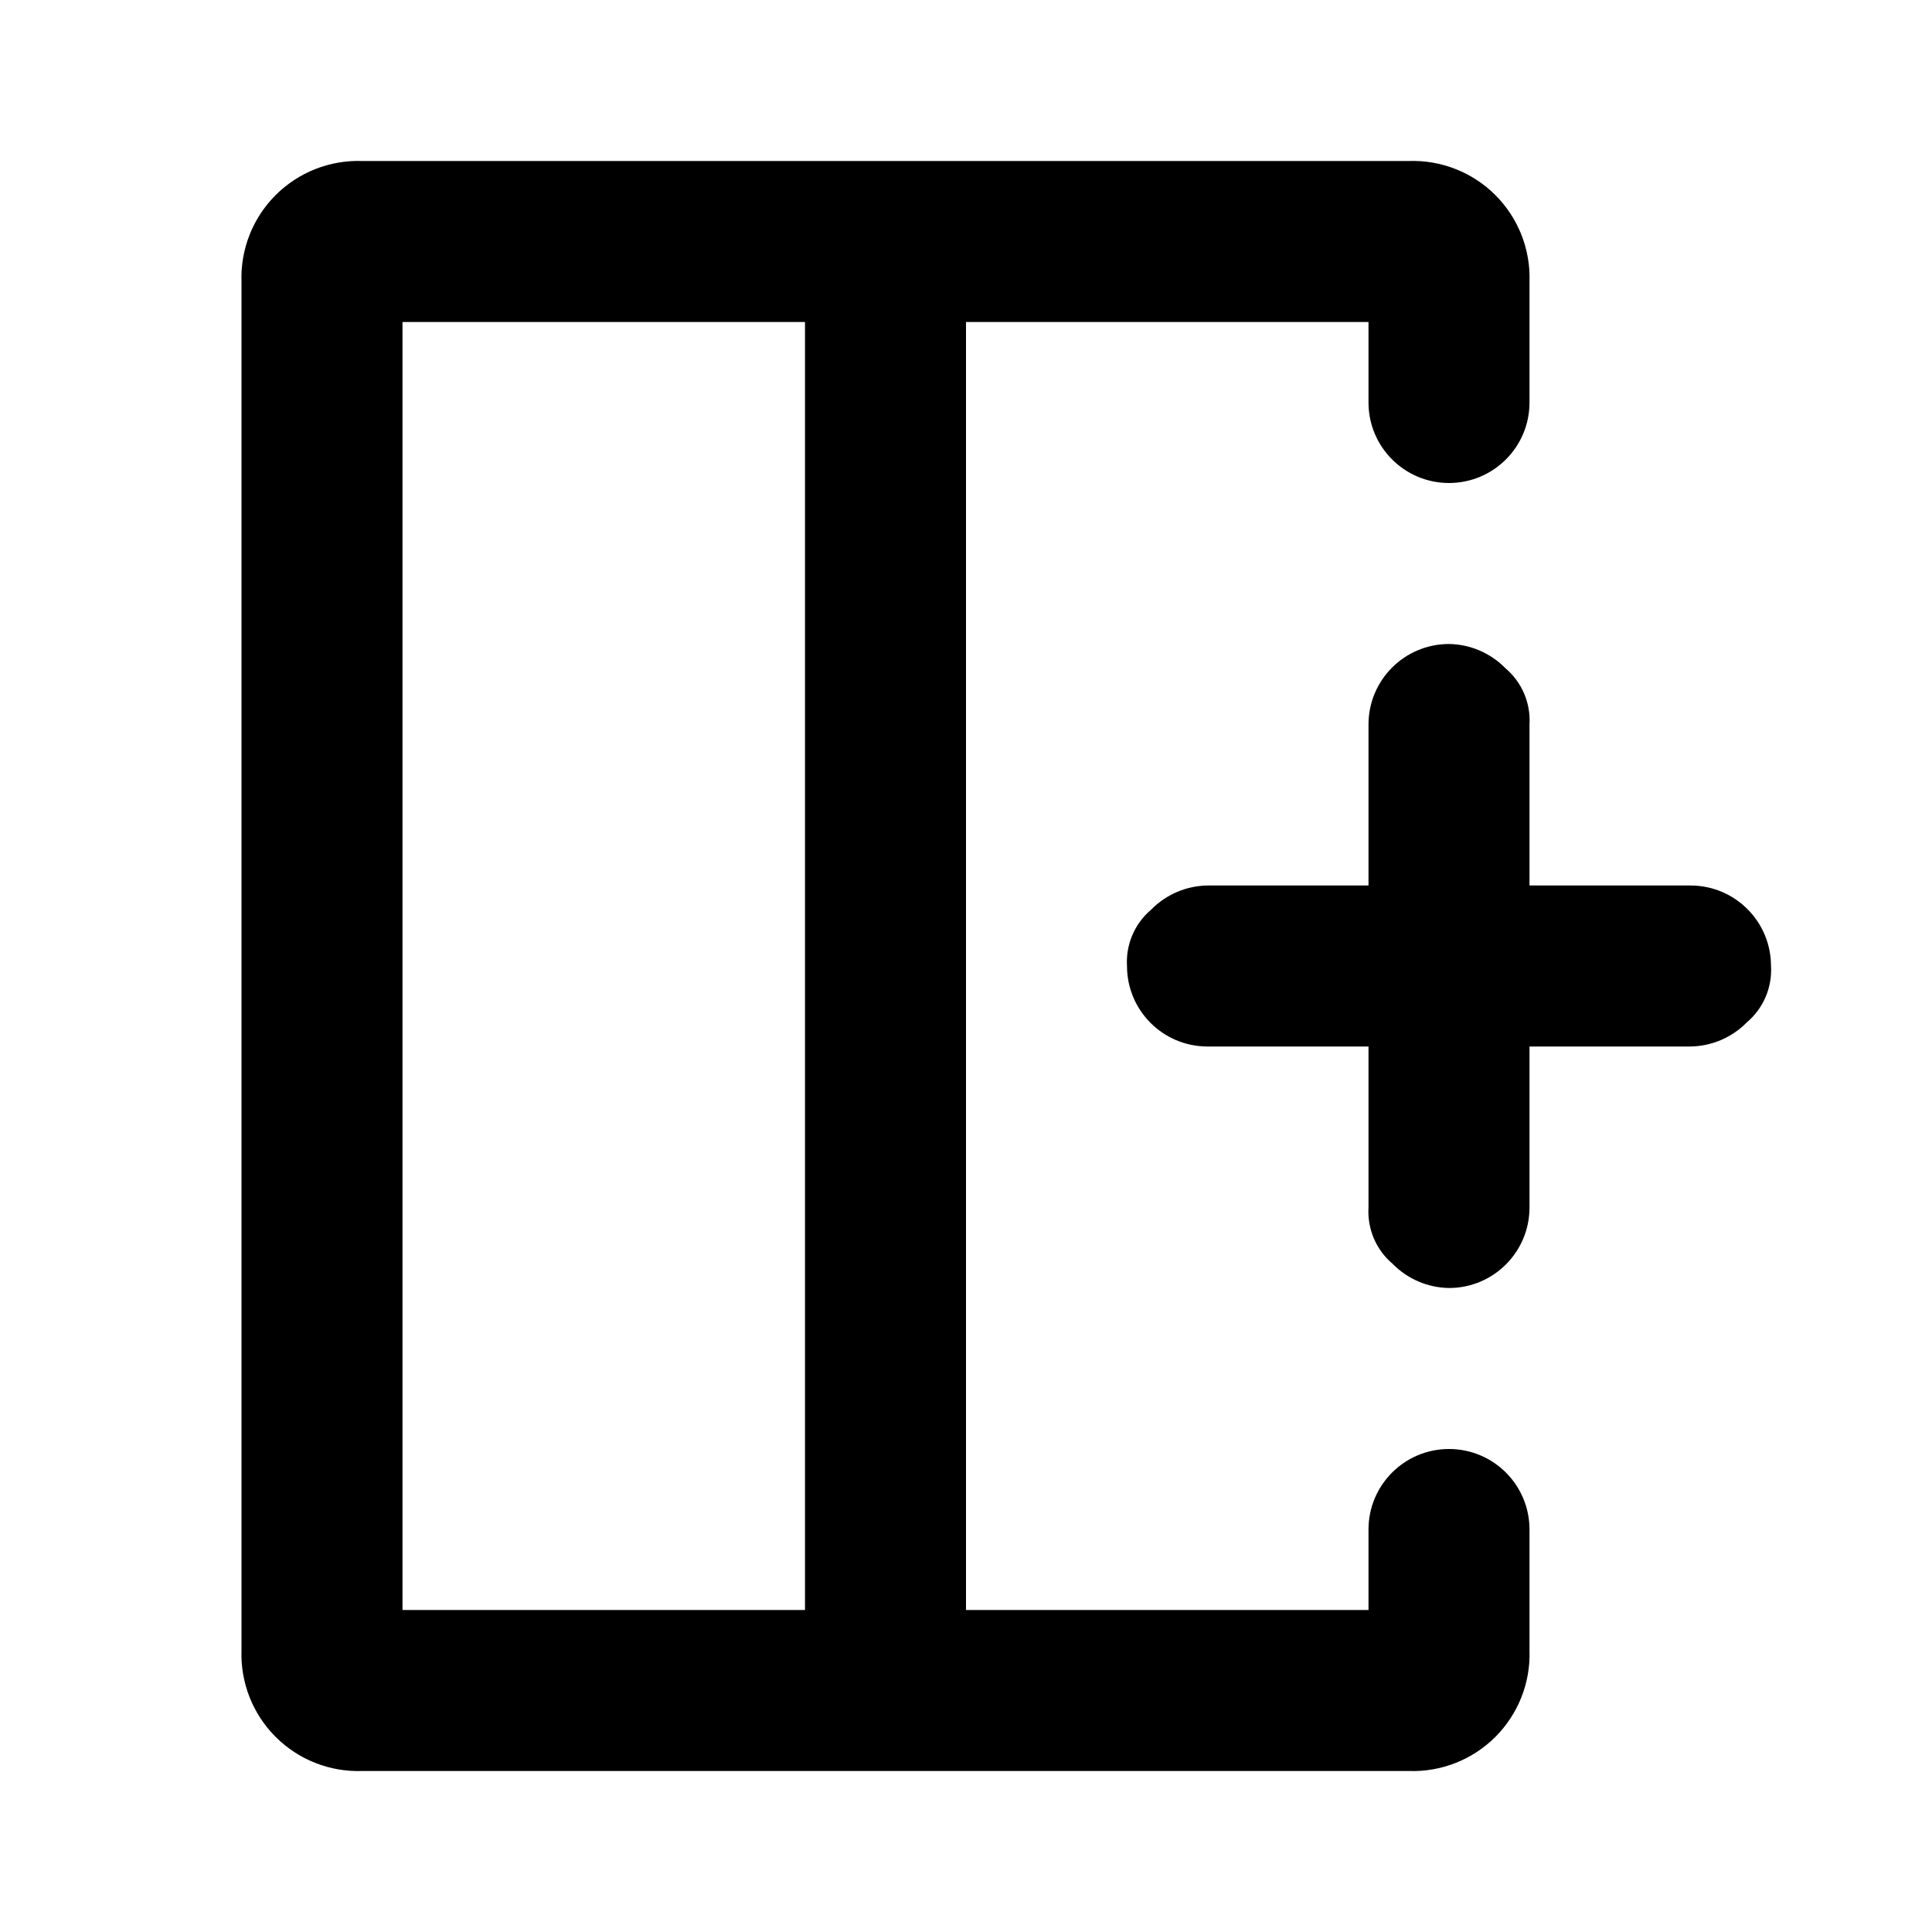
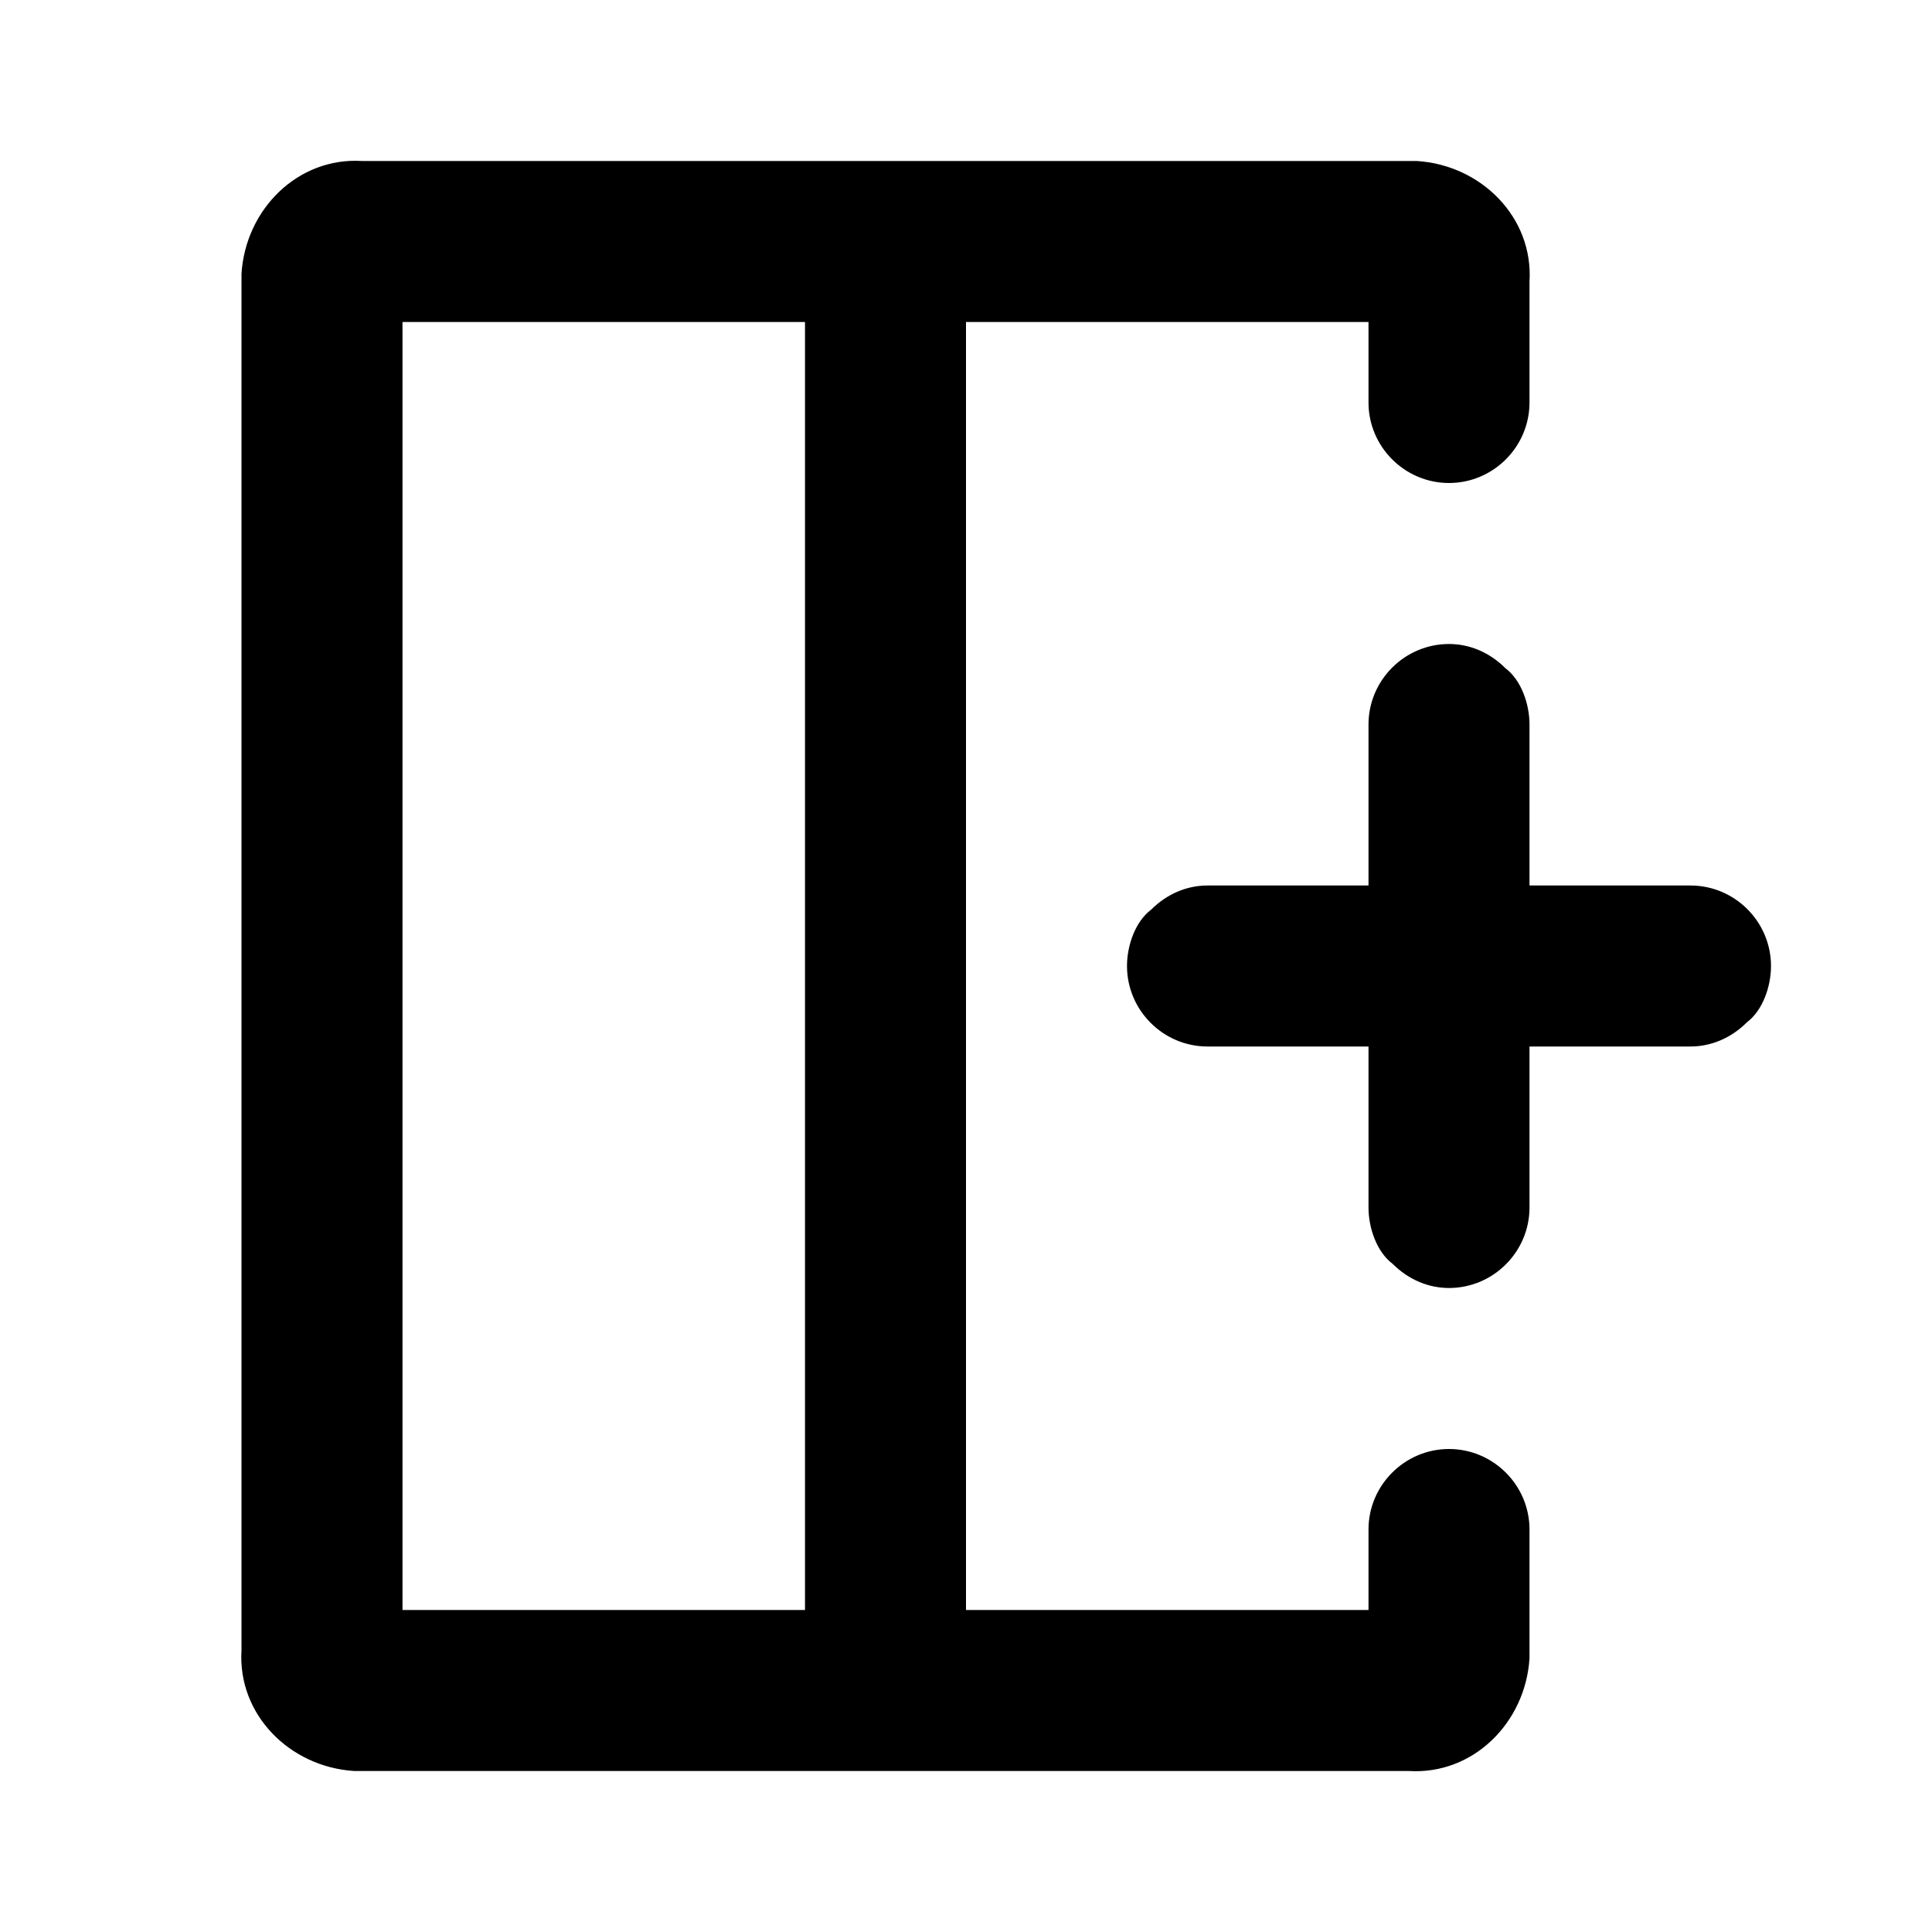
- <svg xmlns="http://www.w3.org/2000/svg" width="48" height="48" viewBox="0 0 48 48">
-   <g id="Layer_2" data-name="Layer 2">
-     <g id="invisible_box" data-name="invisible box">
-       <rect width="48" height="48" fill="none" />
-     </g>
-     <g id="Icons">
-       <g>
-         <path d="M42,22H38V18a1.7,1.7,0,0,0-.6-1.4A2,2,0,0,0,36,16a2,2,0,0,0-2,2v4H30a2,2,0,0,0-1.4.6A1.7,1.7,0,0,0,28,24a2,2,0,0,0,2,2h4v4a1.7,1.7,0,0,0,.6,1.4A2,2,0,0,0,36,32a2,2,0,0,0,2-2V26h4a2,2,0,0,0,1.4-.6A1.7,1.7,0,0,0,44,24,2,2,0,0,0,42,22Z" />
-         <path d="M36,36a2,2,0,0,0-2,2v2H24V8H34v2a2,2,0,0,0,4,0V7a2.9,2.9,0,0,0-3-3H9A2.9,2.9,0,0,0,6,7V41a2.9,2.9,0,0,0,3,3H35a2.9,2.9,0,0,0,3-3V38A2,2,0,0,0,36,36ZM20,40H10V8H20Z" />
-       </g>
-     </g>
-   </g>
+ <svg xmlns="http://www.w3.org/2000/svg" version="1.1" id="Layer_1" x="0px" y="0px" viewBox="0 0 48 48" style="enable-background:new 0 0 48 48;" xml:space="preserve">
+   <path id="Layer_2_00000168081076189287062010000017563147197137525637_" d="M42,22h-4v-4c0-0.5-0.2-1.1-0.6-1.4  C37,16.2,36.5,16,36,16c-1.1,0-2,0.9-2,2v4h-4c-0.5,0-1,0.2-1.4,0.6C28.2,22.9,28,23.5,28,24c0,1.1,0.9,2,2,2h4v4  c0,0.5,0.2,1.1,0.6,1.4C35,31.8,35.5,32,36,32c1.1,0,2-0.9,2-2v-4h4c0.5,0,1-0.2,1.4-0.6c0.4-0.3,0.6-0.9,0.6-1.4  C44,22.9,43.1,22,42,22z M36,36c-1.1,0-2,0.9-2,2v2H24V8h10v2c0,1.1,0.9,2,2,2s2-0.9,2-2V7c0.1-1.6-1.2-2.9-2.8-3  c-0.1,0-0.1,0-0.2,0H9C7.4,3.9,6.1,5.2,6,6.8C6,6.9,6,6.9,6,7v34c-0.1,1.6,1.2,2.9,2.8,3c0.1,0,0.1,0,0.2,0h26  c1.6,0.1,2.9-1.2,3-2.8c0-0.1,0-0.1,0-0.2v-3C38,36.9,37.1,36,36,36z M20,40H10V8h10V40z" />
</svg>
